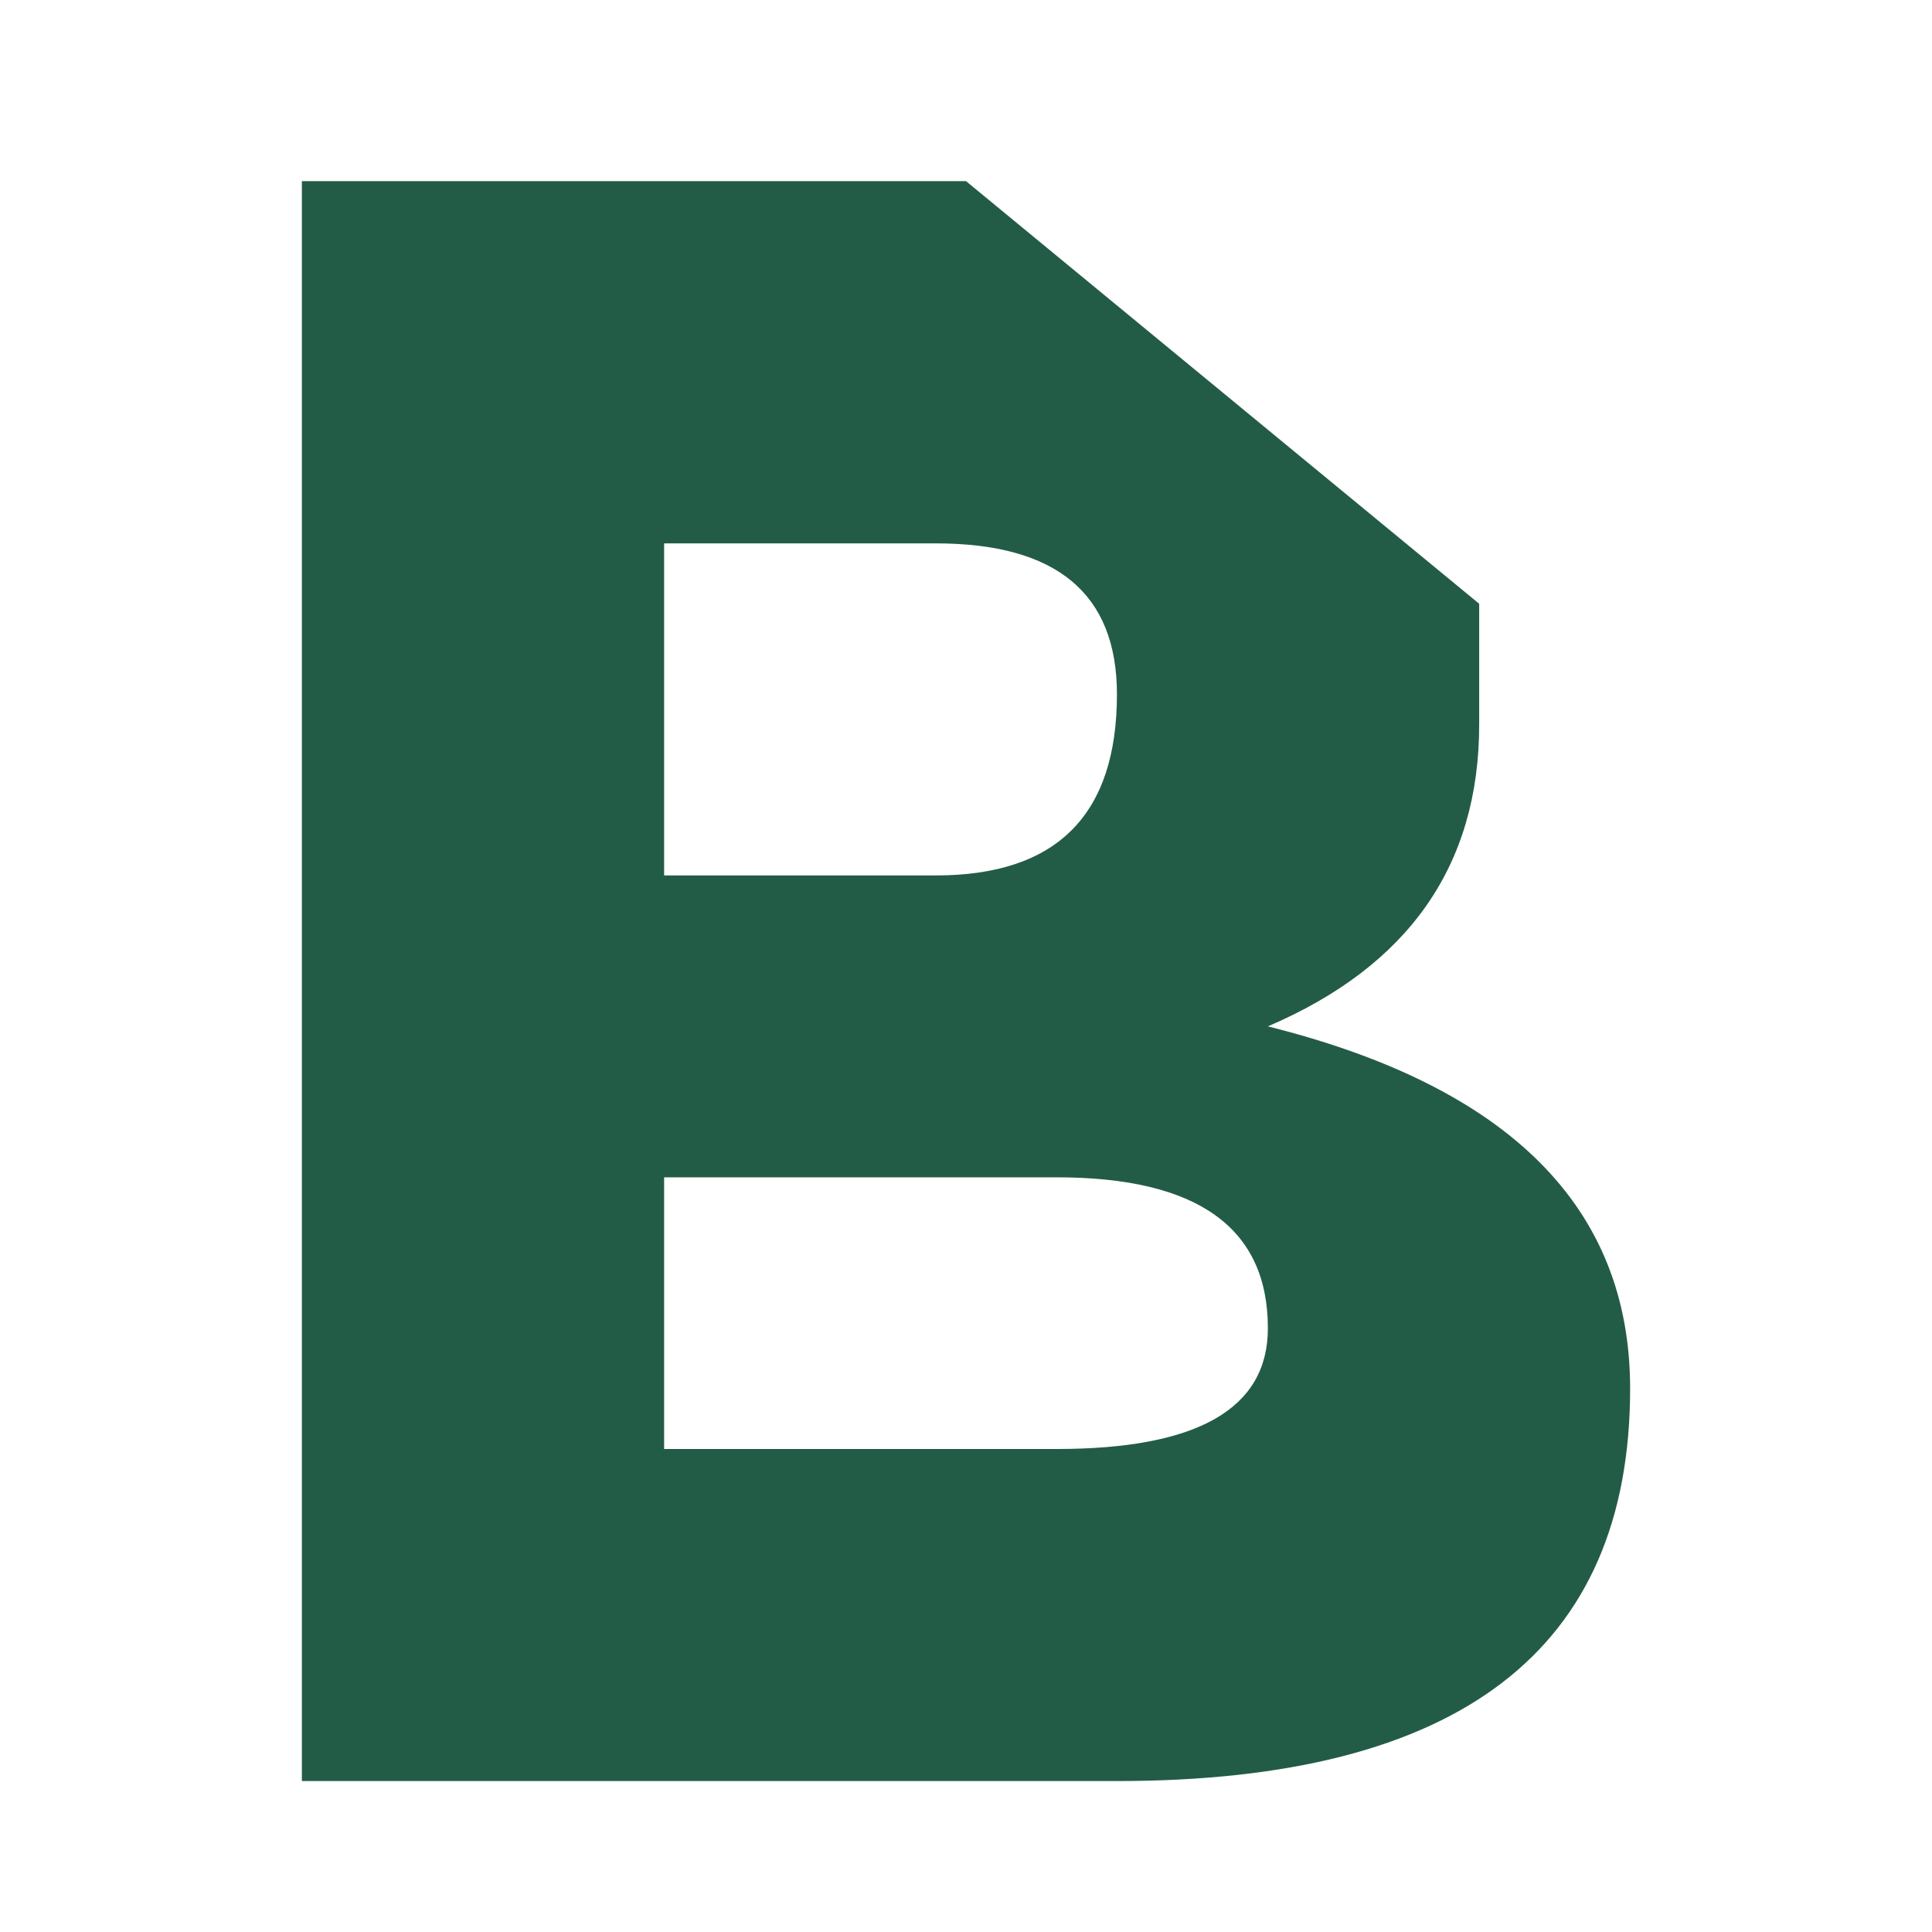
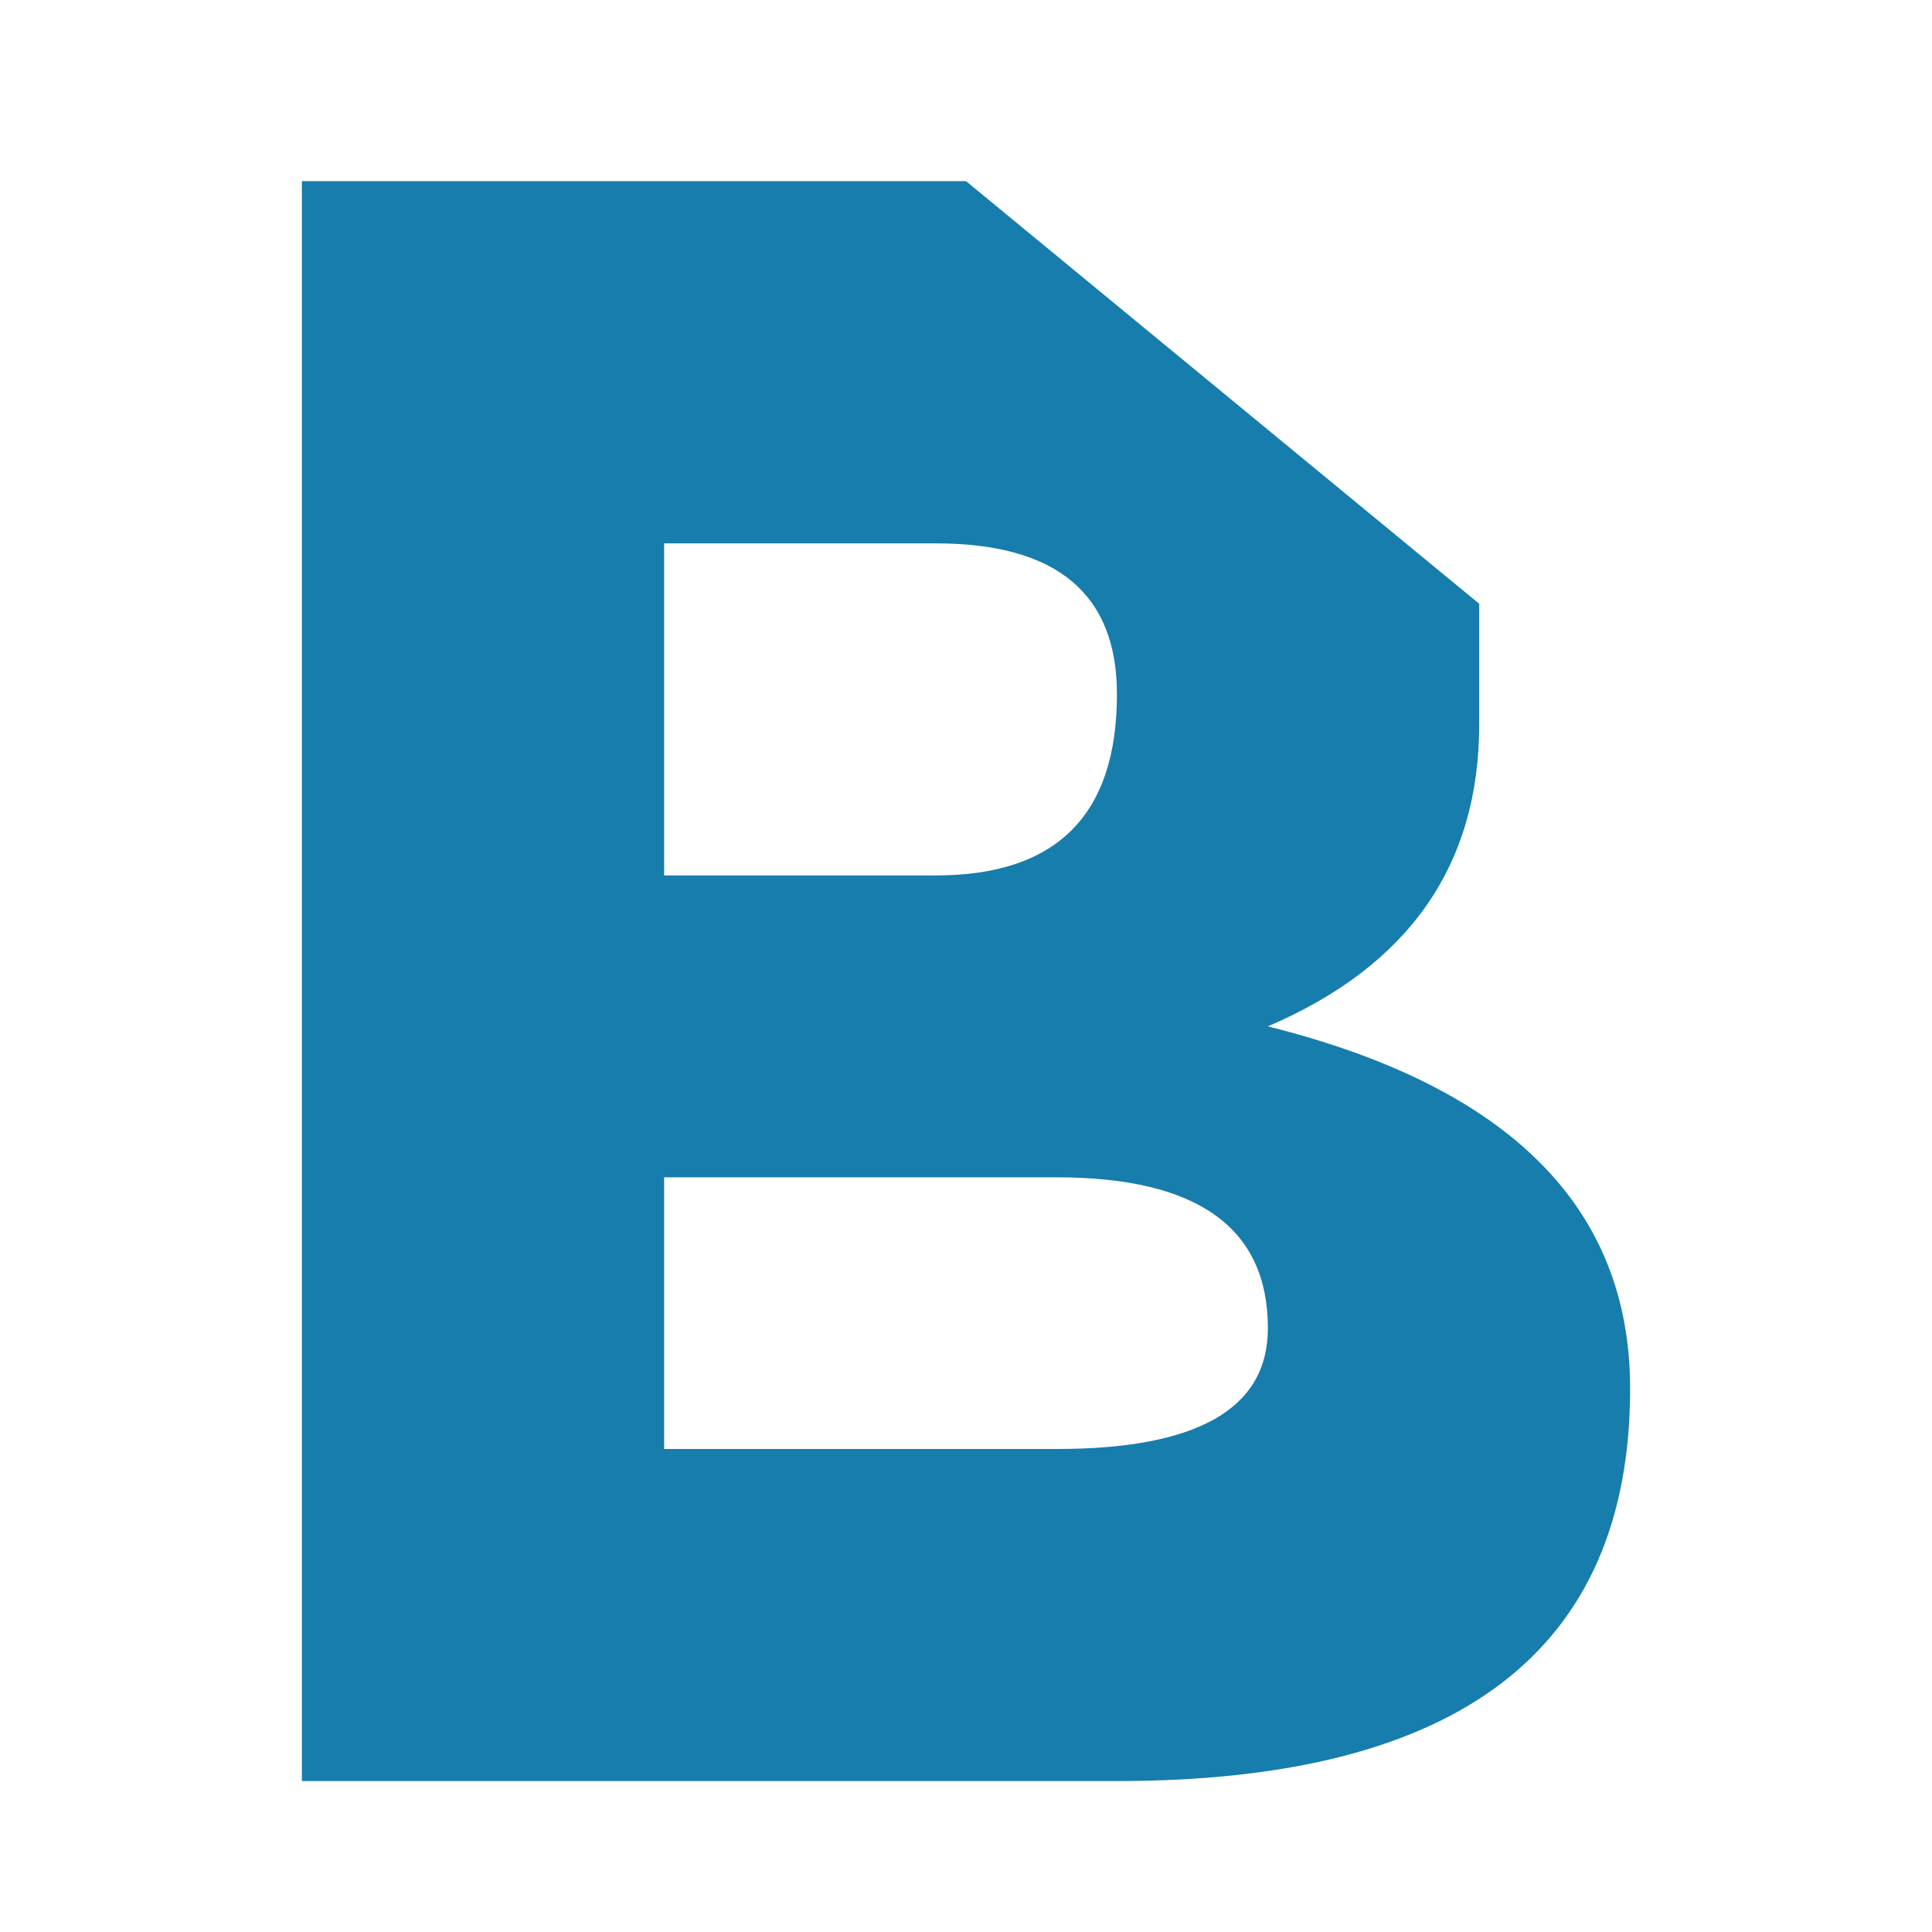
<svg xmlns="http://www.w3.org/2000/svg" width="64" height="64" viewBox="0 0 64 64" role="img" aria-labelledby="title">
-   <path d="M10 6H32L49 20V24Q49 31 42 34Q54 37 54 46Q54 59 37 59H10ZM22 18V29H31Q37 29 37 23Q37 18 31 18ZM22 39V48H35Q42 48 42 44Q42 39 35 39Z" fill="#235c46" fill-rule="evenodd" />
+   <path d="M10 6H32L49 20V24Q49 31 42 34Q54 37 54 46Q54 59 37 59H10ZM22 18V29H31Q37 29 37 23Q37 18 31 18ZM22 39V48H35Q42 48 42 44Q42 39 35 39Z" fill="#167dad" fill-rule="evenodd" />
</svg>
